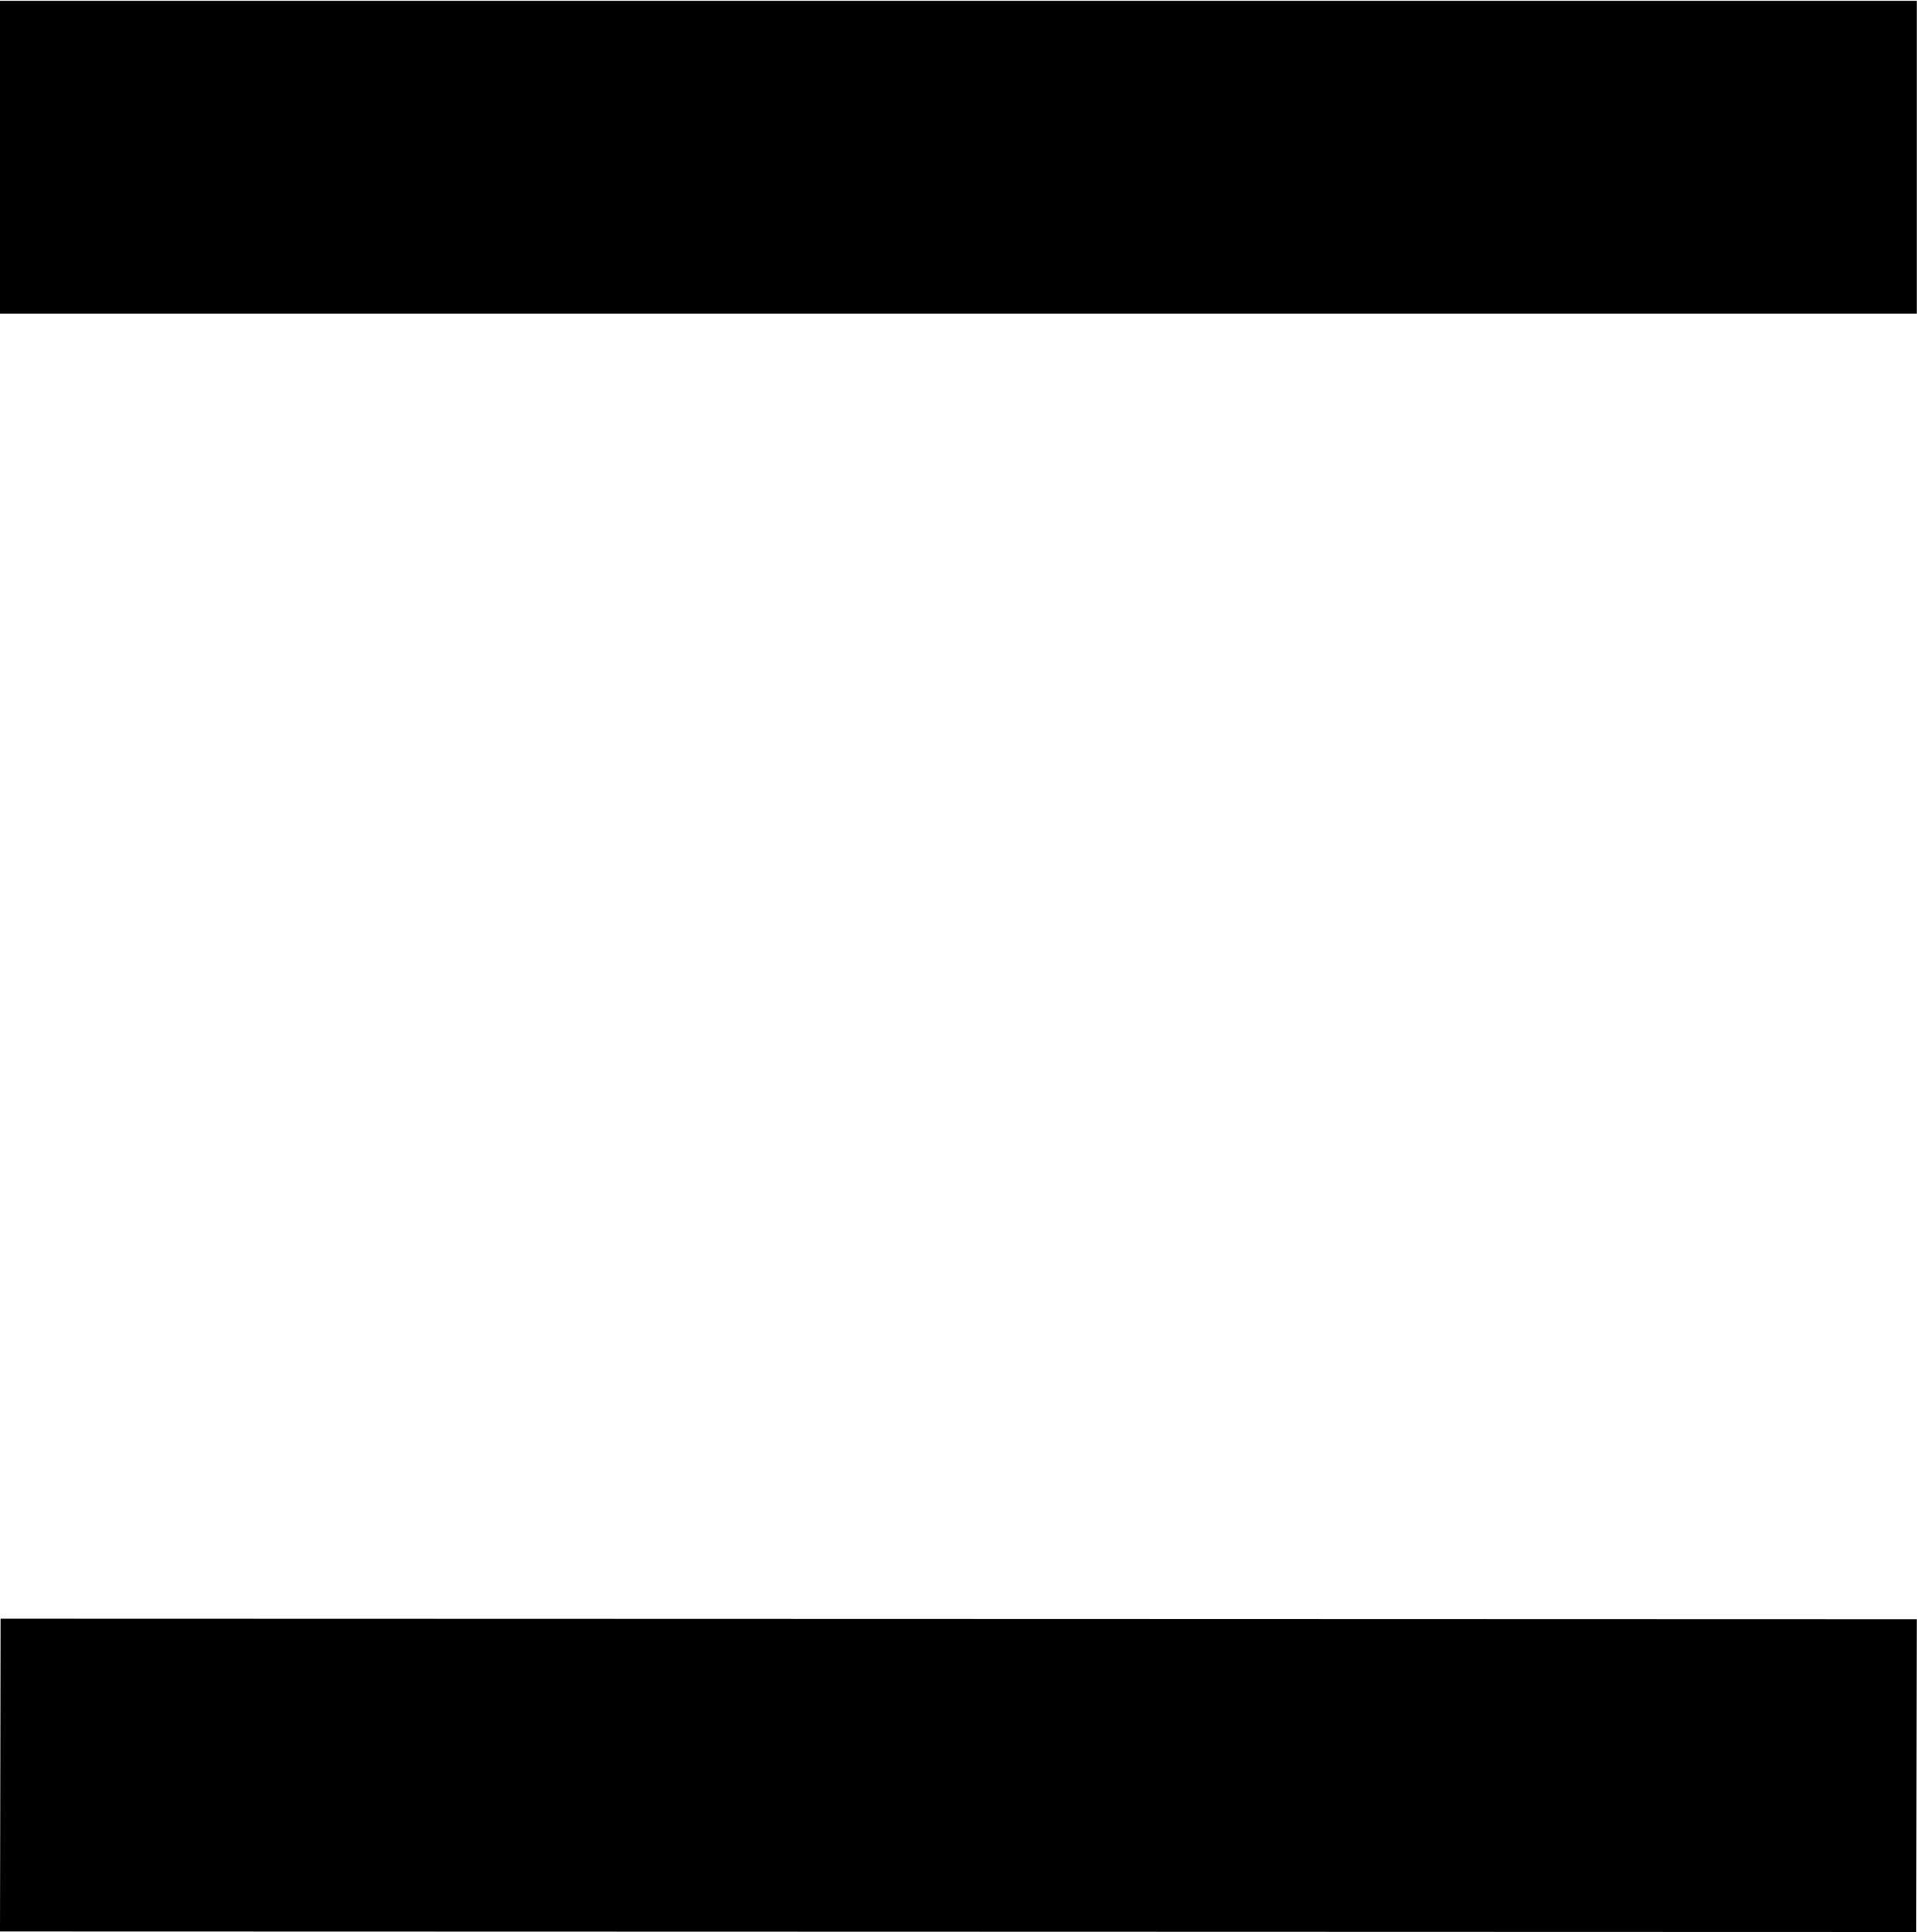
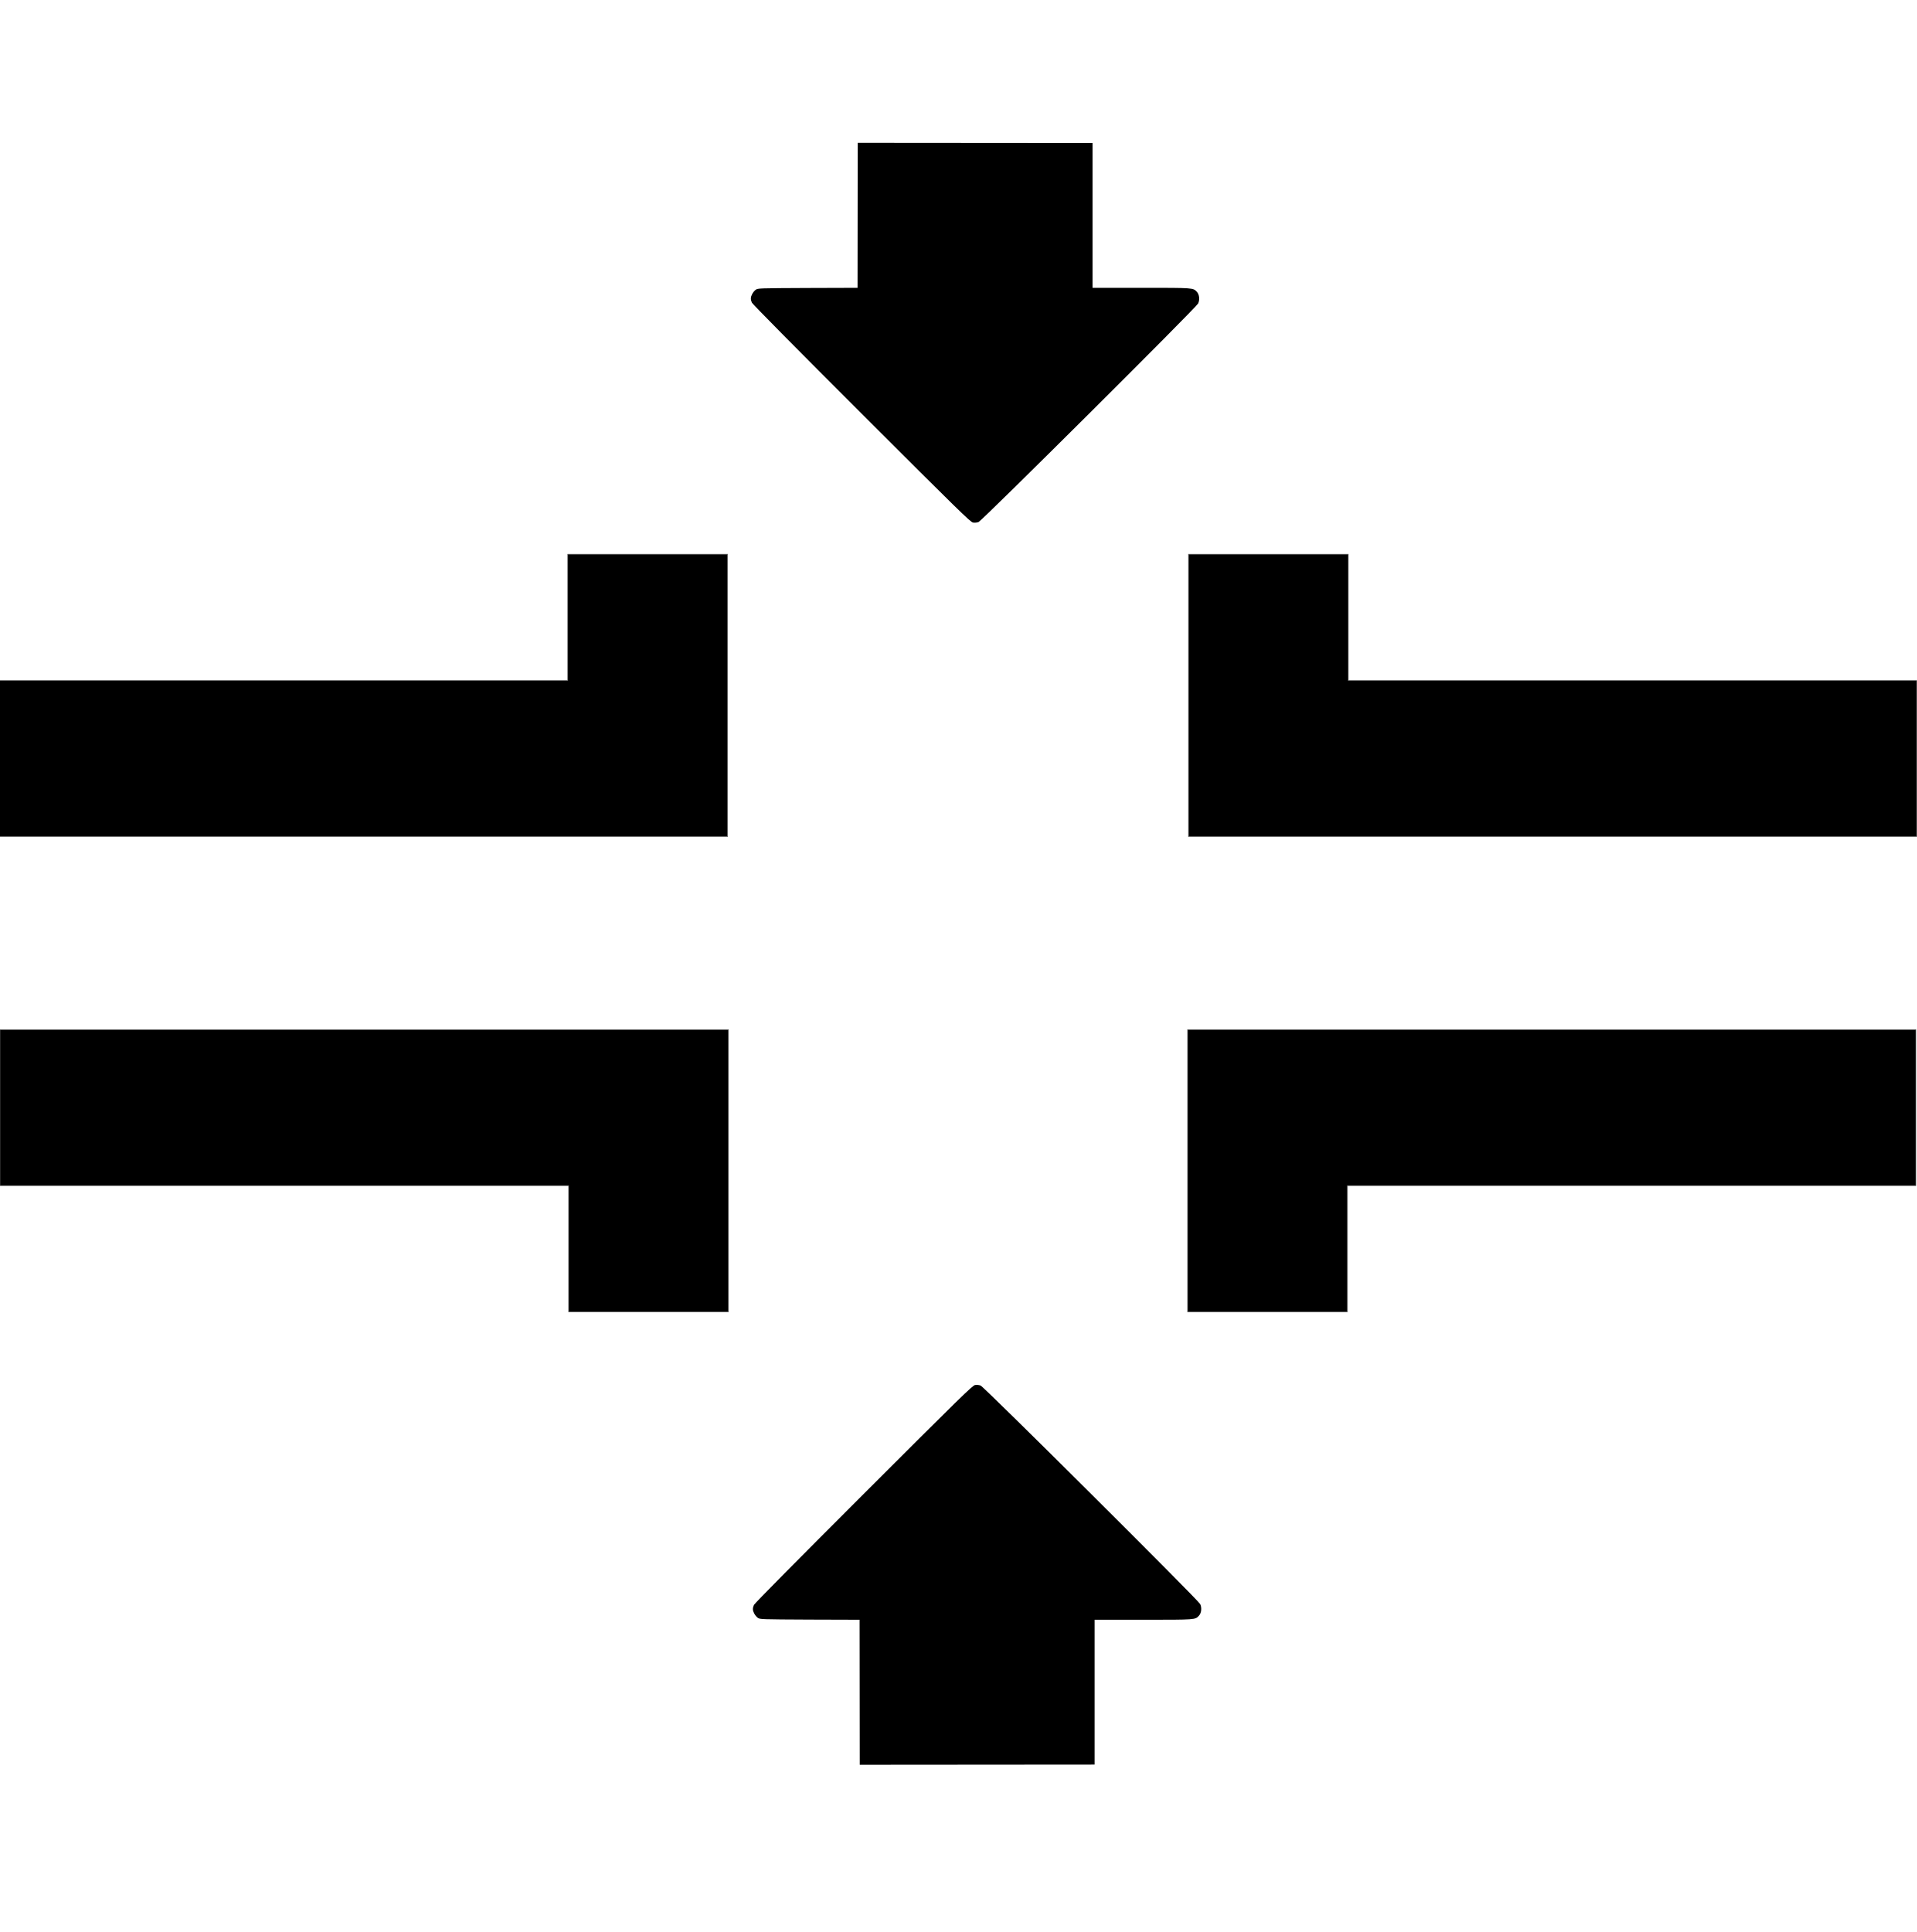
<svg xmlns="http://www.w3.org/2000/svg" xmlns:ns1="http://vectornator.io" height="100%" stroke-miterlimit="10" style="fill-rule:nonzero;clip-rule:evenodd;stroke-linecap:round;stroke-linejoin:round;" version="1.1" viewBox="0 0 919.41 926.54" width="100%" xml:space="preserve">
  <defs />
  <clipPath id="ArtboardFrame">
    <rect height="926.54" width="919.41" x="0" y="0" />
  </clipPath>
  <g clip-path="url(#ArtboardFrame)" id="Sans-titre" ns1:layerName="Sans titre">
-     <path d="M919.4 0.41L394.029 0.41L0 0.41L0 150.41L394.029 150.41L919.4 150.41L919.4 0.41Z" fill="#000000" fill-rule="nonzero" opacity="1" stroke="none" ns1:layerName="polygon" />
-     <path d="M-1.13687e-13 926.27L525.206 926.42L919.111 926.54L919.4 776.54L525.495 776.42L0.289 776.27L-1.13687e-13 926.27Z" fill="#000000" fill-rule="nonzero" opacity="1" stroke="none" ns1:layerName="polygon" />
+     <path d="M360.792 141.018C361.123 140.318 361.897 139.397 362.449 138.992C363.481 138.219 363.886 138.219 387.423 138.108L411.329 138.034L411.403 68.488L524.045 68.575L524.045 138.034L547.435 138.034C572.704 138.034 572.262 137.998 574.104 139.987C575.283 141.276 575.54 143.744 574.693 145.549C573.736 147.538 471.113 249.645 469.382 250.345C468.571 250.64 467.577 250.75 466.693 250.603C465.44 250.345 459.952 245.004 413.245 198.334C382.561 167.687 360.939 145.843 360.644 145.144C359.944 143.56 359.981 142.528 360.792 141.018Z" fill="#000000" fill-rule="nonzero" opacity="1" stroke="none" ns1:layerName="path" />
+     <path d="M348.984 265.788L348.984 401.194L-0.422 401.194L-0.422 326.382L272.328 326.382L272.328 265.788L348.984 265.788Z" fill="#000000" fill-rule="nonzero" opacity="1" stroke="#656565" stroke-linecap="butt" stroke-linejoin="miter" stroke-width="0.269" />
+     <path d="M349.406 629.188L349.406 493.781L0 493.781L0 568.594L272.75 568.594L272.75 629.188L349.406 629.188Z" fill="#000000" fill-rule="nonzero" opacity="1" stroke="#656565" stroke-linecap="butt" stroke-linejoin="miter" stroke-width="0.269" />
+     <path d="M361.774 773.808C362.105 774.507 362.879 775.428 363.431 775.834C364.463 776.607 364.868 776.607 388.406 776.718L412.312 776.791L412.385 846.338L525.027 846.251L525.027 776.791L548.417 776.791C573.686 776.791 573.244 776.828 575.086 774.839C576.265 773.55 576.523 771.082 575.675 769.277C574.718 767.288 472.095 665.181 470.364 664.481C469.553 664.186 468.559 664.076 467.675 664.223C466.422 664.481 460.934 669.822 414.227 716.492C383.543 747.139 361.921 768.982 361.626 769.682C360.927 771.266 360.963 772.297 361.774 773.808Z" fill="#000000" fill-rule="nonzero" opacity="1" stroke="none" ns1:layerName="path" />
+     <path d="M570.056 265.788L570.056 401.194L919.462 401.194L919.462 326.382L646.712 326.382L646.712 265.788L570.056 265.788Z" fill="#000000" fill-rule="nonzero" opacity="1" stroke="#656565" stroke-linecap="butt" stroke-linejoin="miter" stroke-width="0.269" />
+     <path d="M569.634 629.188L569.634 493.781L919.04 493.781L919.04 568.594L646.29 568.594L646.29 629.188L569.634 629.188Z" fill="#000000" fill-rule="nonzero" opacity="1" stroke="#656565" stroke-linecap="butt" stroke-linejoin="miter" stroke-width="0.269" />
  </g>
</svg>
